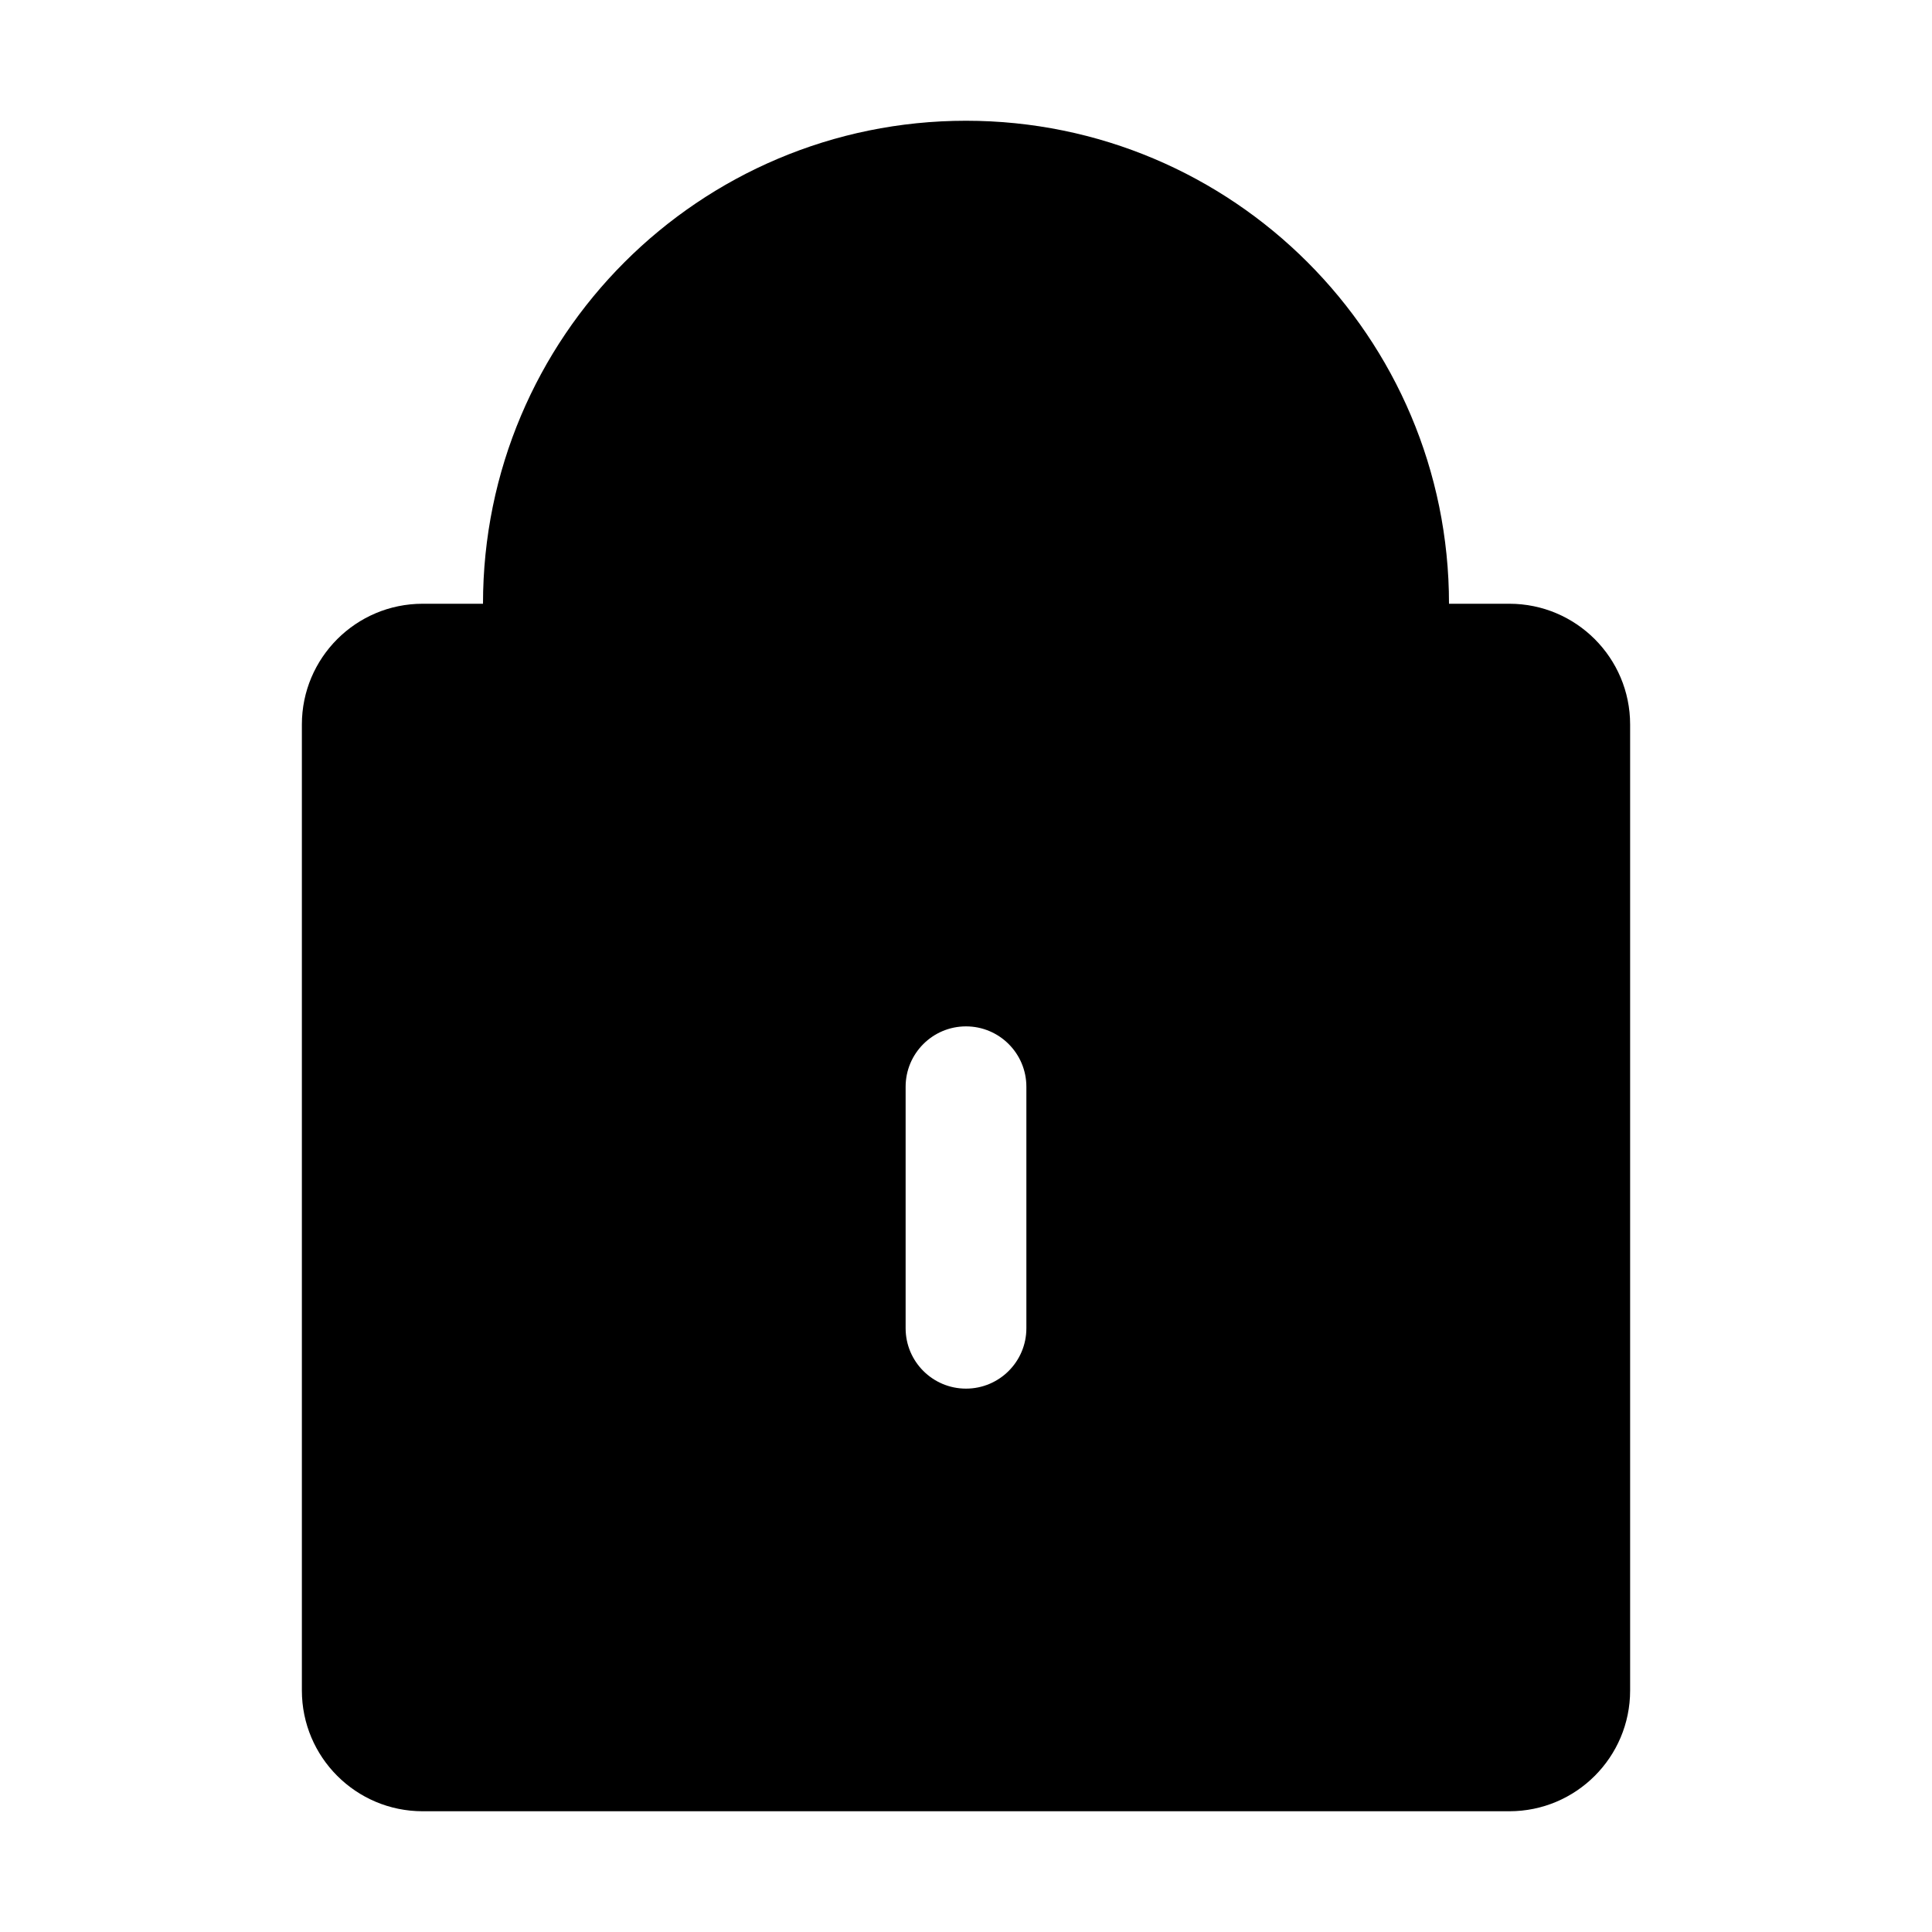
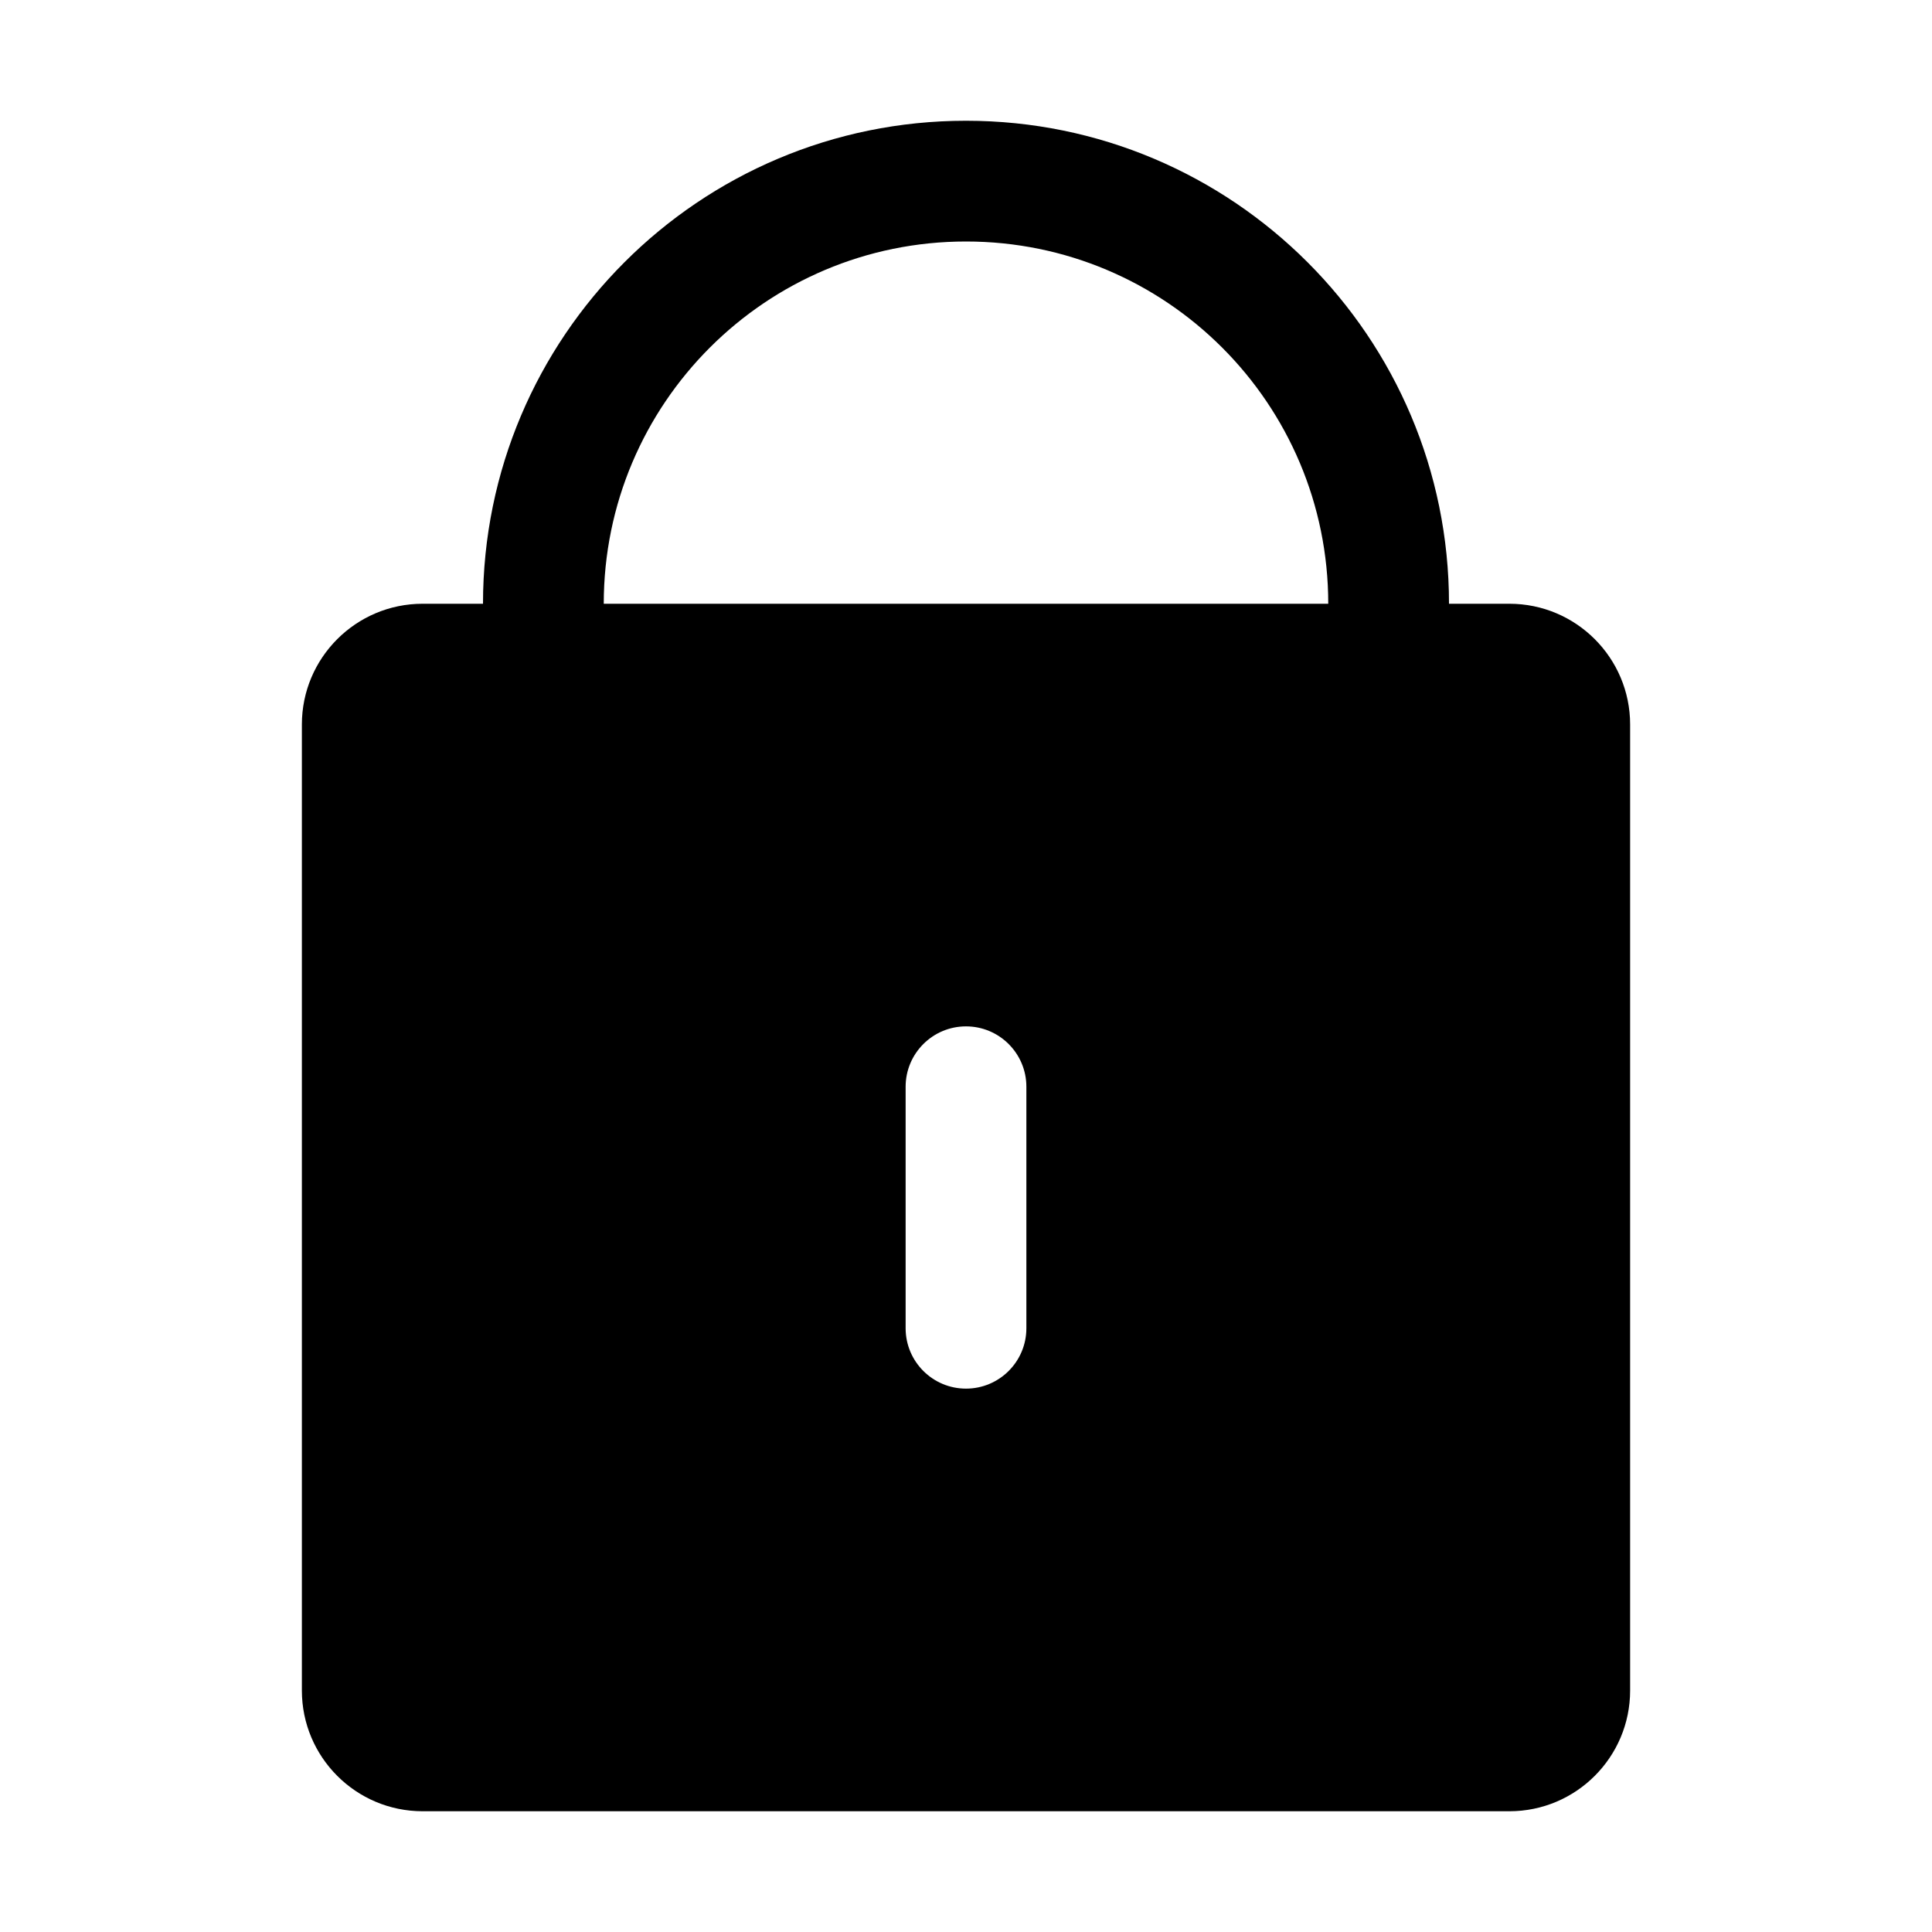
<svg xmlns="http://www.w3.org/2000/svg" width="16" height="16" viewBox="0 0 16 16" fill="black">
-   <path d="M11.5 5.5V5C11.5 3.067 9.933 1.5 8 1.5V1.5C6.067 1.5 4.5 3.067 4.5 5V5.5" stroke="black" />
-   <path fill-rule="evenodd" clip-rule="evenodd" d="M3.5 5C2.948 5 2.5 5.448 2.5 6V14C2.5 14.552 2.948 15 3.5 15H12.5C13.052 15 13.5 14.552 13.5 14V6C13.5 5.448 13.052 5 12.5 5H3.5ZM8.5 9C8.5 8.724 8.276 8.5 8 8.5C7.724 8.5 7.5 8.724 7.5 9V11C7.5 11.276 7.724 11.5 8 11.5C8.276 11.5 8.5 11.276 8.5 11V9Z" fill="black" />
+   <path fill-rule="evenodd" clip-rule="evenodd" d="M4 5C4 2.791 5.791 1 8 1C10.209 1 12 2.791 12 5V5.5H11V5C11 3.343 9.657 2 8 2C6.343 2 5 3.343 5 5V5.5H4V5Z" />
+   <path fill-rule="evenodd" clip-rule="evenodd" d="M3.5 5C2.948 5 2.5 5.448 2.5 6V14C2.5 14.552 2.948 15 3.5 15H12.5C13.052 15 13.5 14.552 13.5 14V6C13.5 5.448 13.052 5 12.5 5H3.5ZM8.5 9C8.5 8.724 8.276 8.5 8 8.5C7.724 8.5 7.5 8.724 7.5 9V11C7.5 11.276 7.724 11.5 8 11.5C8.276 11.5 8.5 11.276 8.5 11V9Z" />
</svg>
